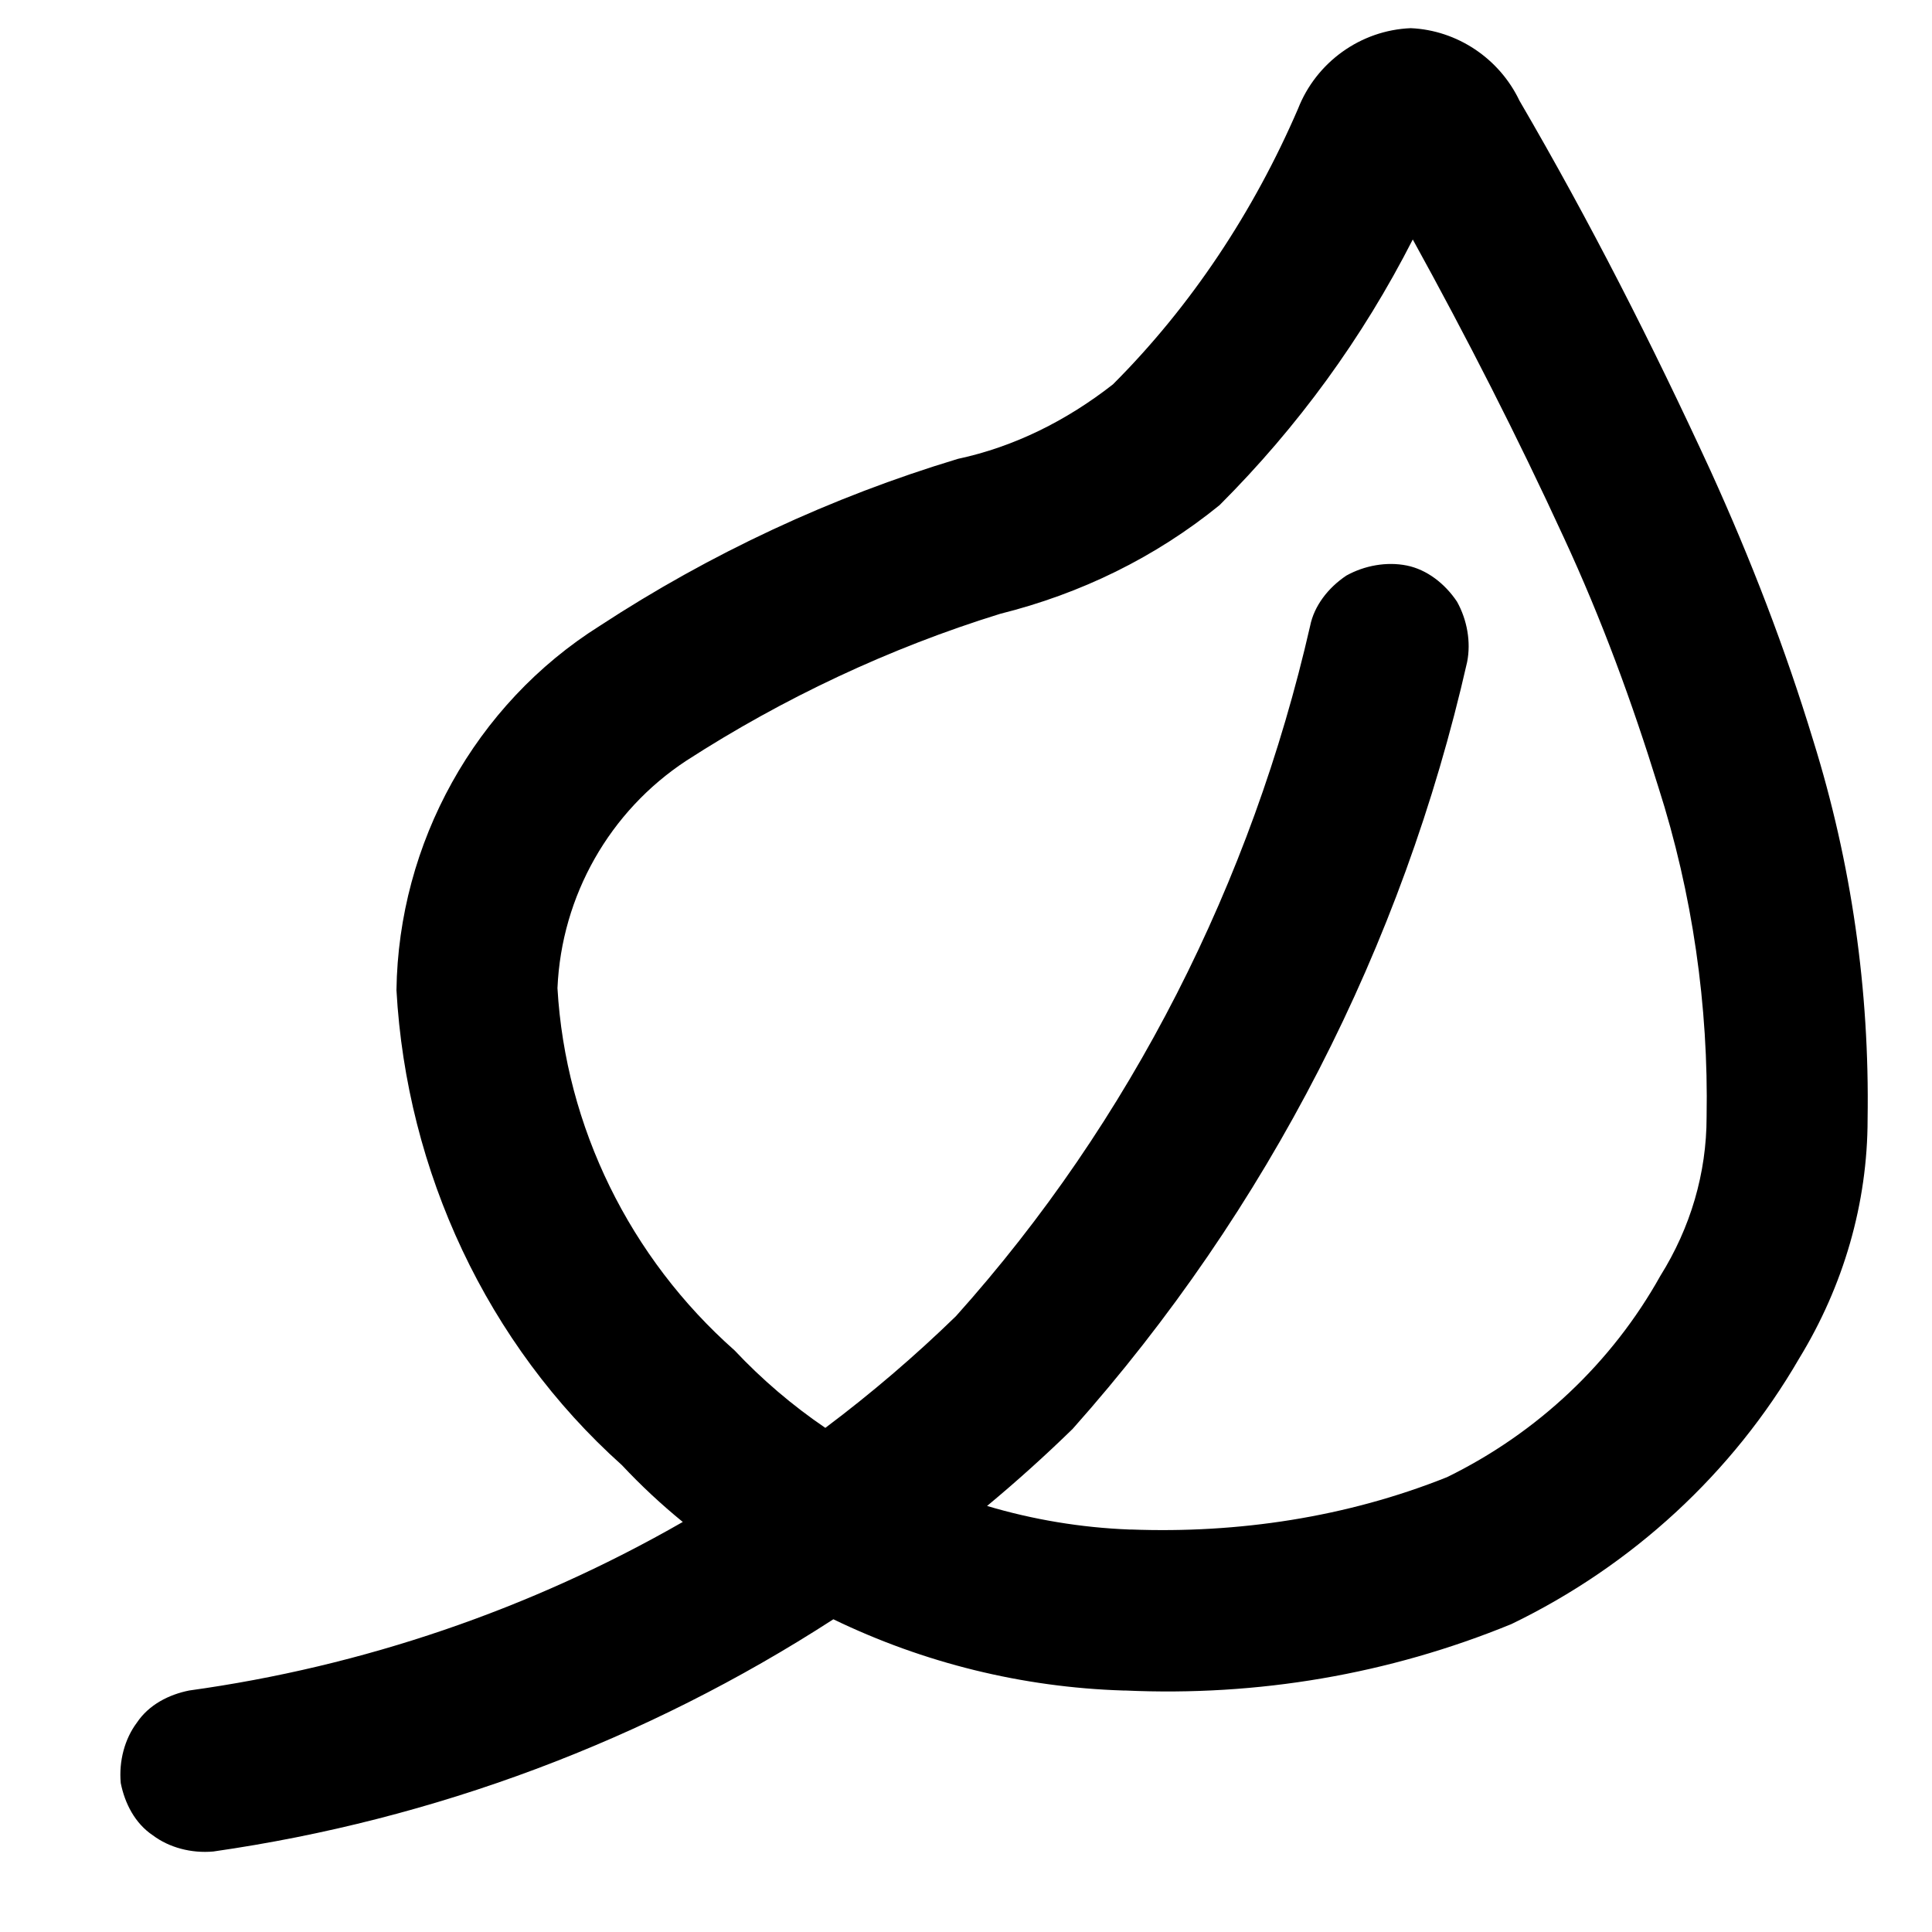
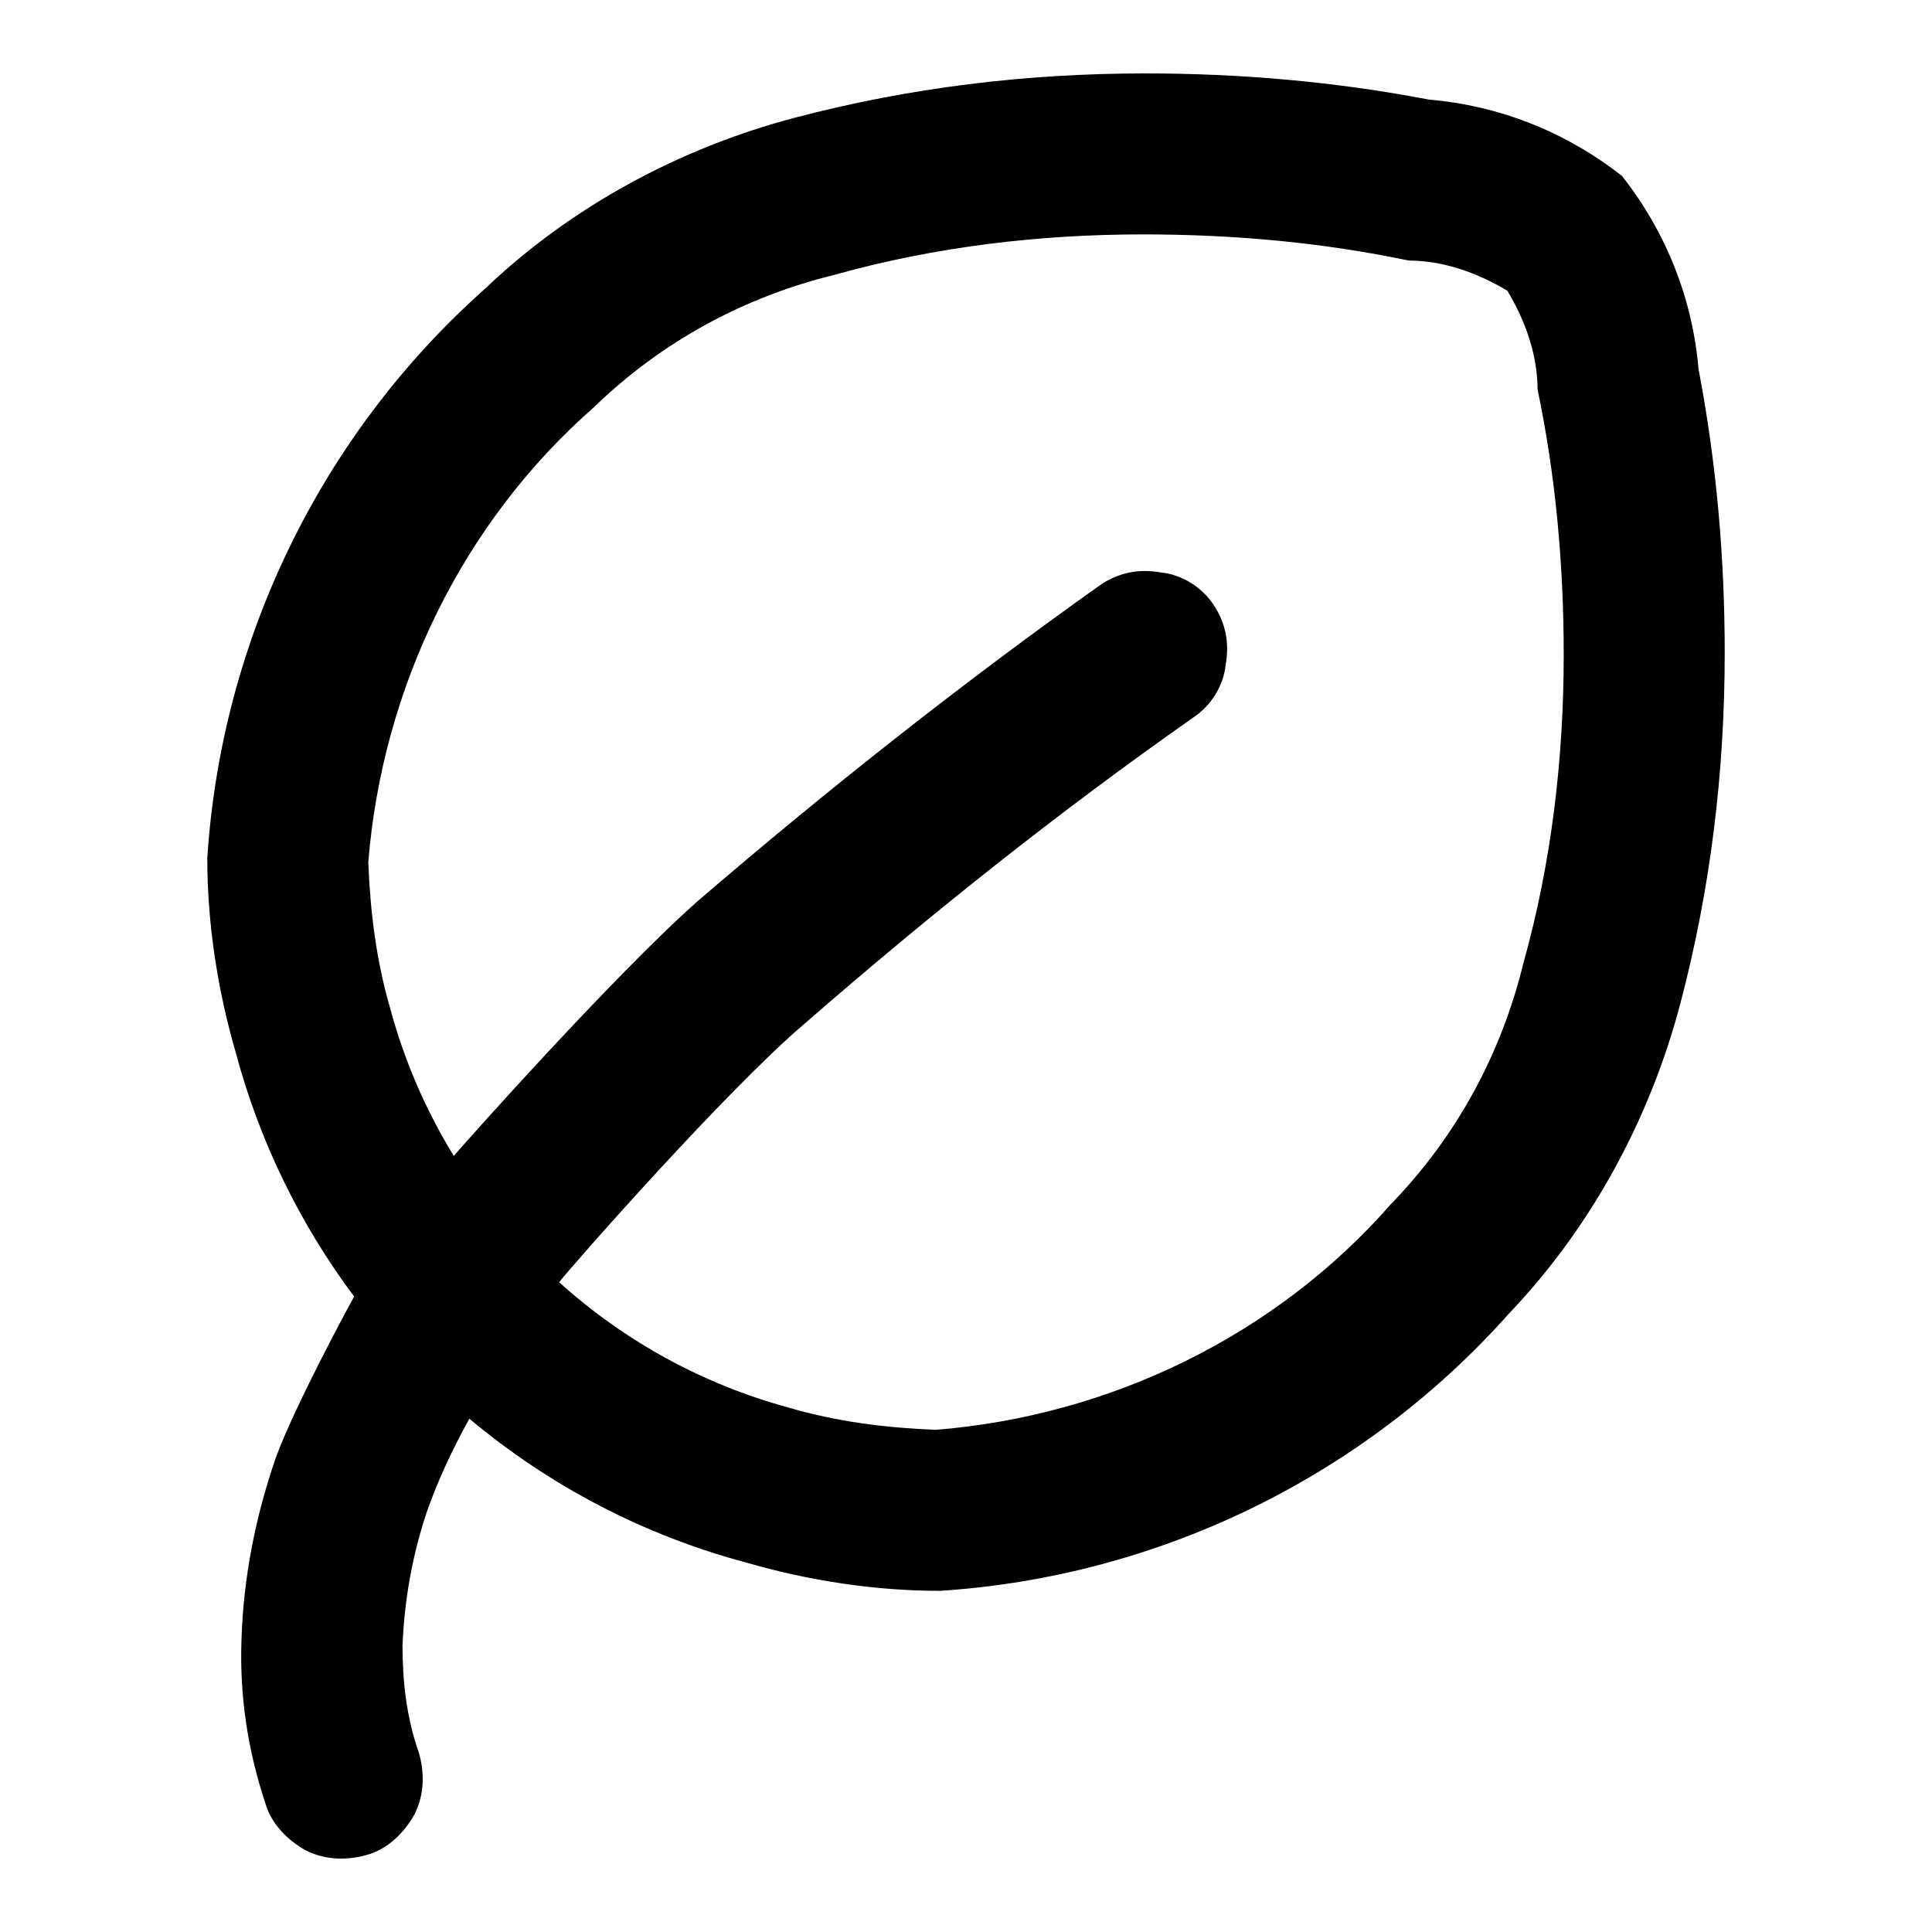
- <svg xmlns="http://www.w3.org/2000/svg" width="96" height="96">
-   <path d="M41.409 80.461A35.633 35.633 0 0 0 55.8 84h.2-.2.1c6.6.3 13.1-.8 19.2-3.3 6-2.9 11-7.5 14.3-13.2 2.2-3.6 3.4-7.7 3.4-11.9.1-6.4-.8-12.7-2.7-18.8-1.4-4.6-3.1-9-5.1-13.4C82.1 17.1 79 11 75.5 5c-1-2.1-3.1-3.5-5.4-3.6-2.5.1-4.7 1.7-5.6 4-2.2 5.1-5.3 9.8-9.2 13.7-2.3 1.8-4.9 3.1-7.7 3.7-6.3 1.9-12.3 4.7-17.8 8.3-6.2 3.9-10 10.8-10.1 18.1.5 9 4.5 17.6 11.2 23.6a30.83 30.83 0 0 0 3.027 2.825A68.042 68.042 0 0 1 9.4 84c-1 .2-2 .7-2.6 1.6-.6.8-.9 1.9-.8 3 .2 1 .7 2 1.6 2.6.8.6 1.9.9 3 .8a76.728 76.728 0 0 0 30.809-11.539zm7.638-5.631A28.737 28.737 0 0 0 56.1 76h.1c5.3.2 10.7-.6 15.7-2.6 4.5-2.2 8.2-5.7 10.6-10 1.5-2.4 2.3-5.1 2.3-7.9.1-5.5-.7-11.1-2.4-16.4-1.3-4.2-2.8-8.3-4.7-12.4-2.3-5-4.8-9.9-7.5-14.8-2.5 4.9-5.7 9.3-9.6 13.2-3.2 2.6-6.9 4.4-10.9 5.4-5.5 1.7-10.8 4.2-15.6 7.3-3.8 2.5-6.2 6.7-6.4 11.3.4 6.9 3.6 13.4 8.8 18a27.204 27.204 0 0 0 4.51 3.85 66.822 66.822 0 0 0 6.49-5.55c8.7-9.7 14.7-21.6 17.6-34.3.2-1 .9-1.9 1.8-2.5.9-.5 2-.7 3-.5 1 .2 1.9.9 2.5 1.8.5.9.7 2 .5 3C69.7 47 63 60.1 53.3 71a71.684 71.684 0 0 1-4.253 3.83zM56.1 76H56h.1z" fill-rule="evenodd" />
+ <svg xmlns="http://www.w3.org/2000/svg" style="isolation:isolate" width="96" height="96">
+   <path d="M22.55 57.437a27.794 27.794 0 0 1-3.15-7.29c-.7-2.4-1-4.8-1.1-7.3.7-8.7 4.7-16.9 11.2-22.6 3.4-3.3 7.5-5.5 12-6.6 5-1.4 10.2-2 15.3-2 4.5 0 8.9.4 13.2 1.3 1.7 0 3.4.6 4.9 1.5.9 1.5 1.5 3.2 1.5 4.9.9 4.3 1.3 8.7 1.3 13.2 0 5.1-.6 10.3-2 15.3-1.1 4.5-3.3 8.6-6.6 12-5.7 6.5-13.9 10.5-22.6 11.2-2.5-.1-4.9-.4-7.3-1.1a27.977 27.977 0 0 1-11.417-6.235C28.27 63.069 36.1 54.148 40 50.848c6.2-5.4 12.6-10.5 19.3-15.2.9-.6 1.5-1.6 1.6-2.6.2-1.1 0-2.1-.6-3-.6-.9-1.6-1.5-2.6-1.6-1.1-.2-2.1 0-3 .6-6.9 4.9-13.6 10.2-20 15.7-4.2 3.7-11.97 12.457-12.15 12.689zm-4.95 6.992a35.585 35.585 0 0 1-5.9-12.181c-.9-3.1-1.4-6.4-1.4-9.6.7-10.9 5.7-21.1 13.8-28.3 4.3-4.1 9.7-7 15.4-8.5 5.7-1.5 11.5-2.2 17.4-2.2 4.7 0 9.4.4 14.1 1.3 3.5.3 6.8 1.6 9.6 3.8 2.2 2.8 3.5 6.1 3.8 9.6.9 4.7 1.3 9.4 1.3 14.1 0 5.9-.7 11.7-2.2 17.4-1.5 5.7-4.4 11.1-8.5 15.4-7.2 8.1-17.4 13.1-28.3 13.8-3.2 0-6.5-.5-9.6-1.4a35.73 35.73 0 0 1-13.777-7.154c-.827 1.487-1.569 3.07-2.123 4.654-.7 2.1-1.1 4.3-1.2 6.6 0 1.8.2 3.6.8 5.3.3 1 .3 2.1-.2 3.1-.5.9-1.3 1.7-2.3 2-1 .3-2.1.3-3.1-.2-.9-.5-1.7-1.3-2-2.3-.9-2.7-1.3-5.4-1.2-8.2.1-3.1.7-6.1 1.7-9 .9-2.5 3.731-7.748 3.899-8.02z" fill-rule="evenodd" />
</svg>
